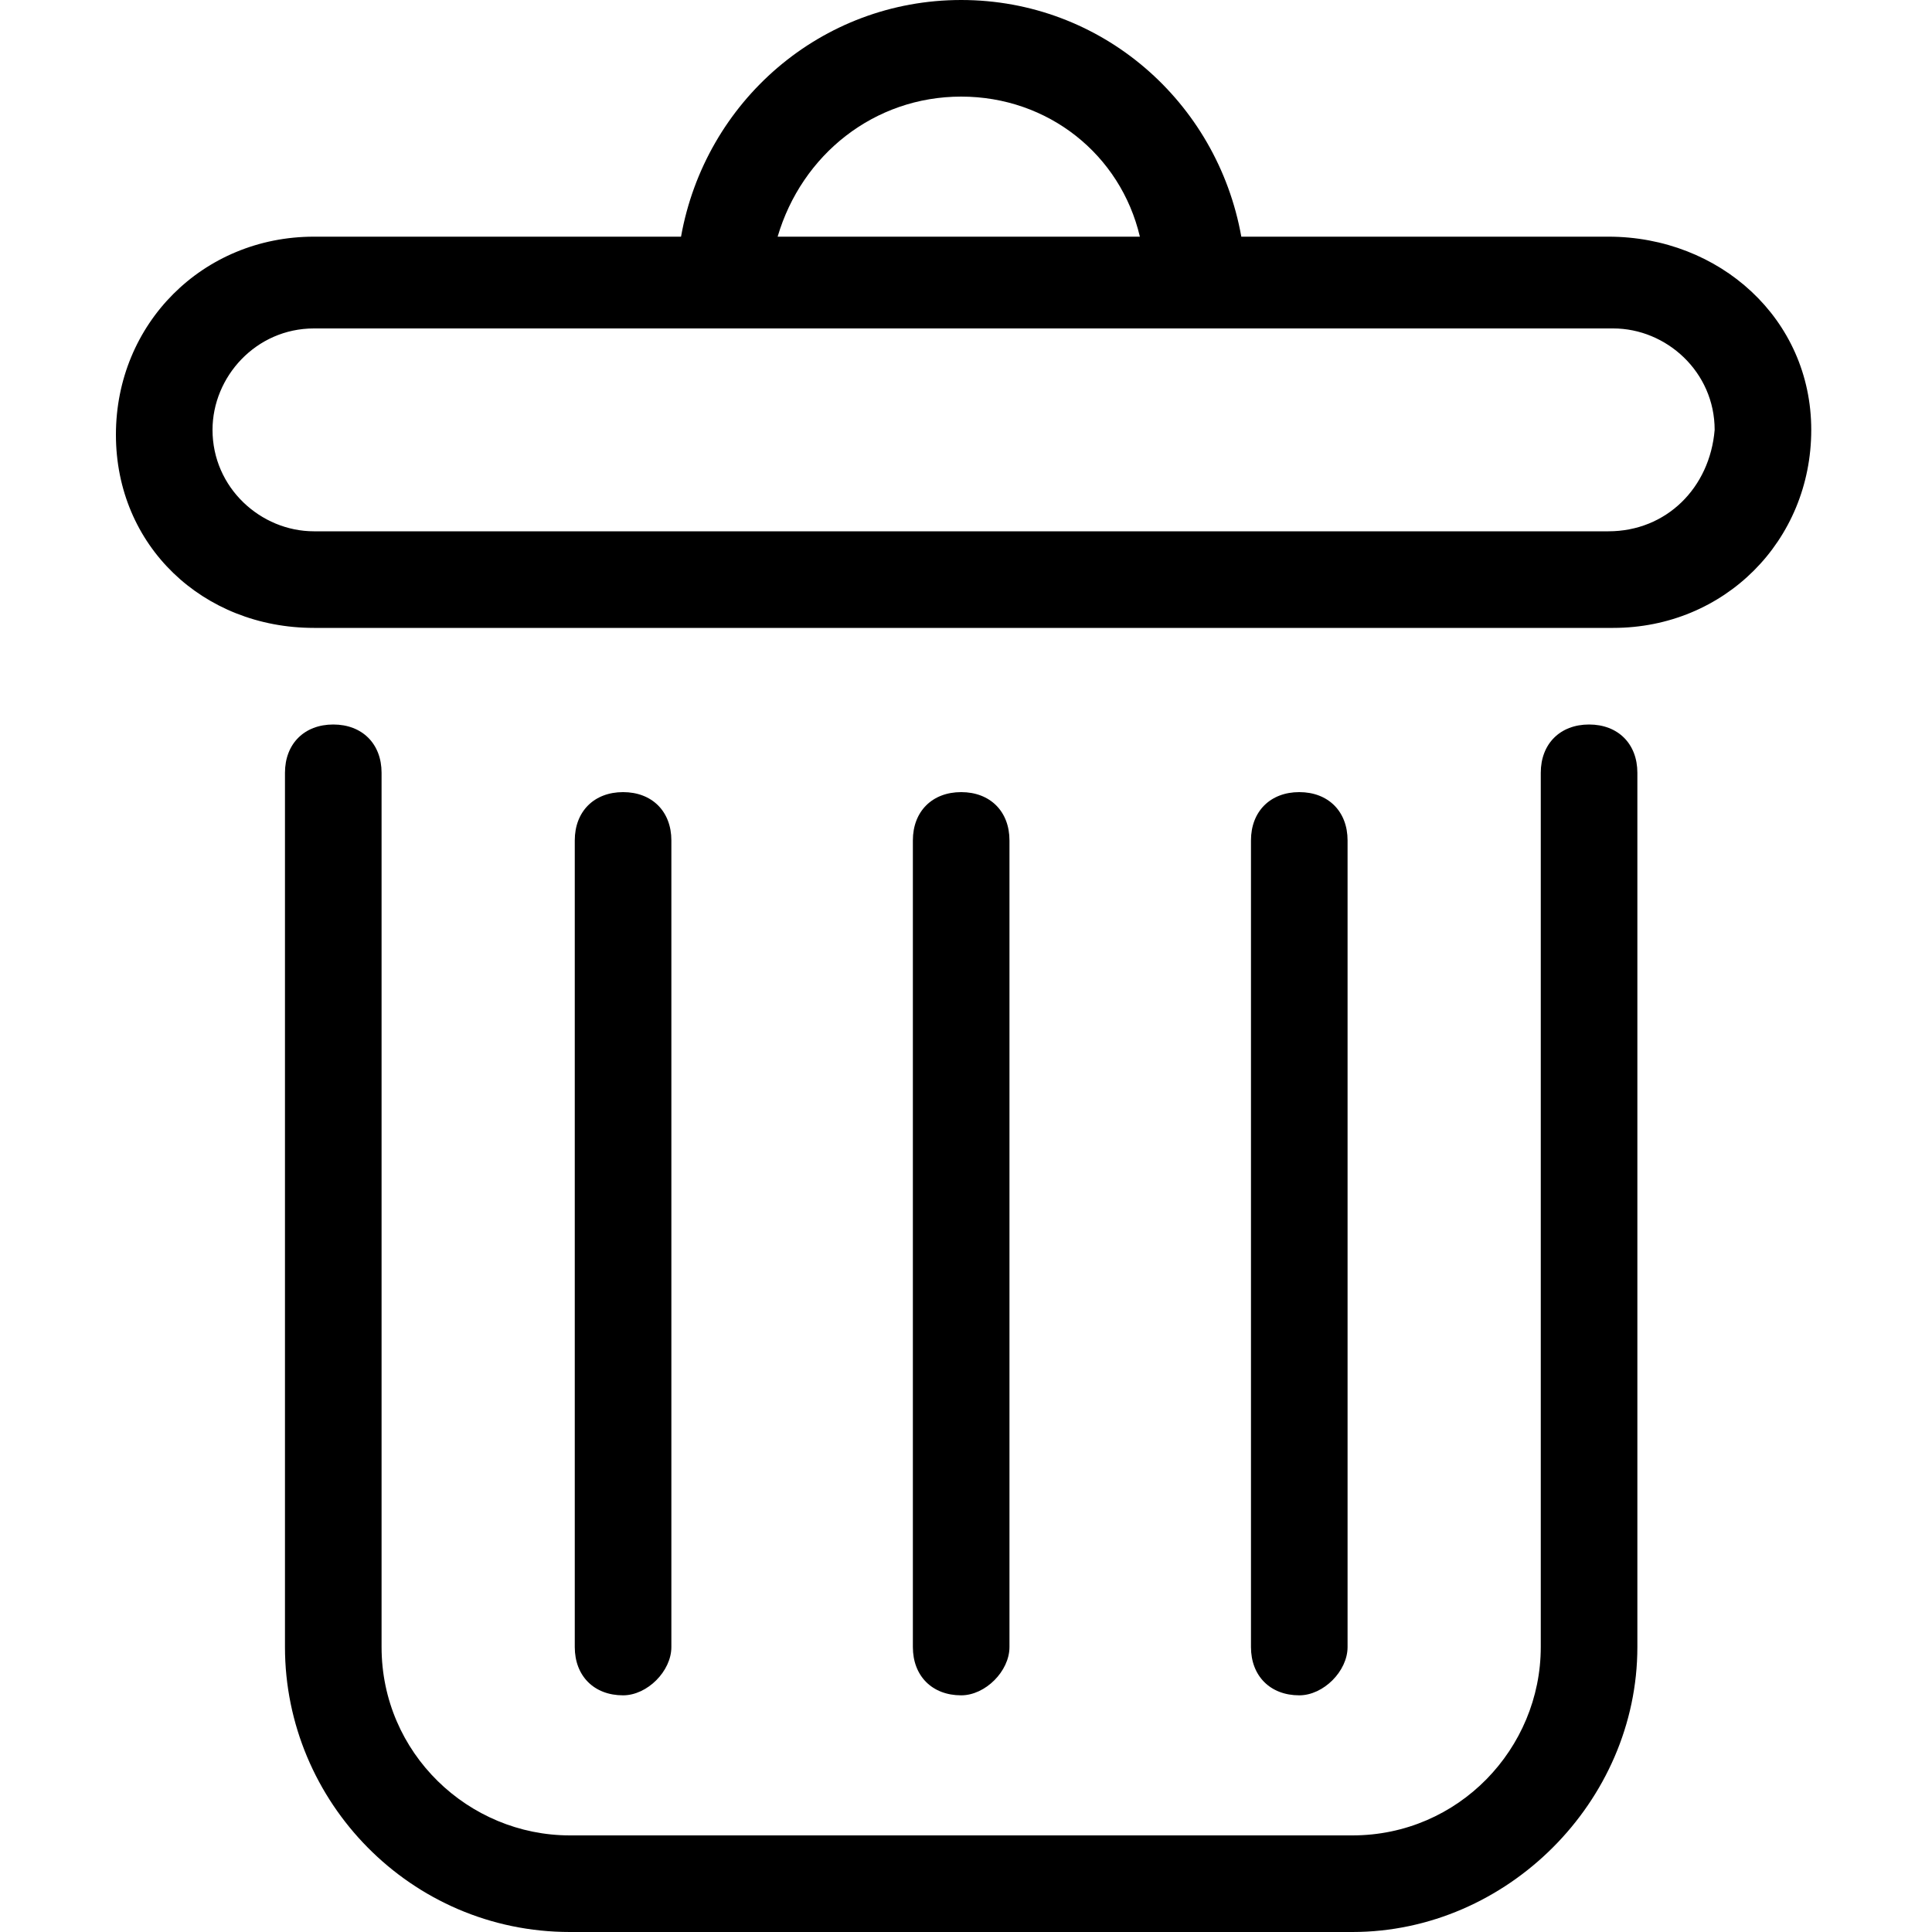
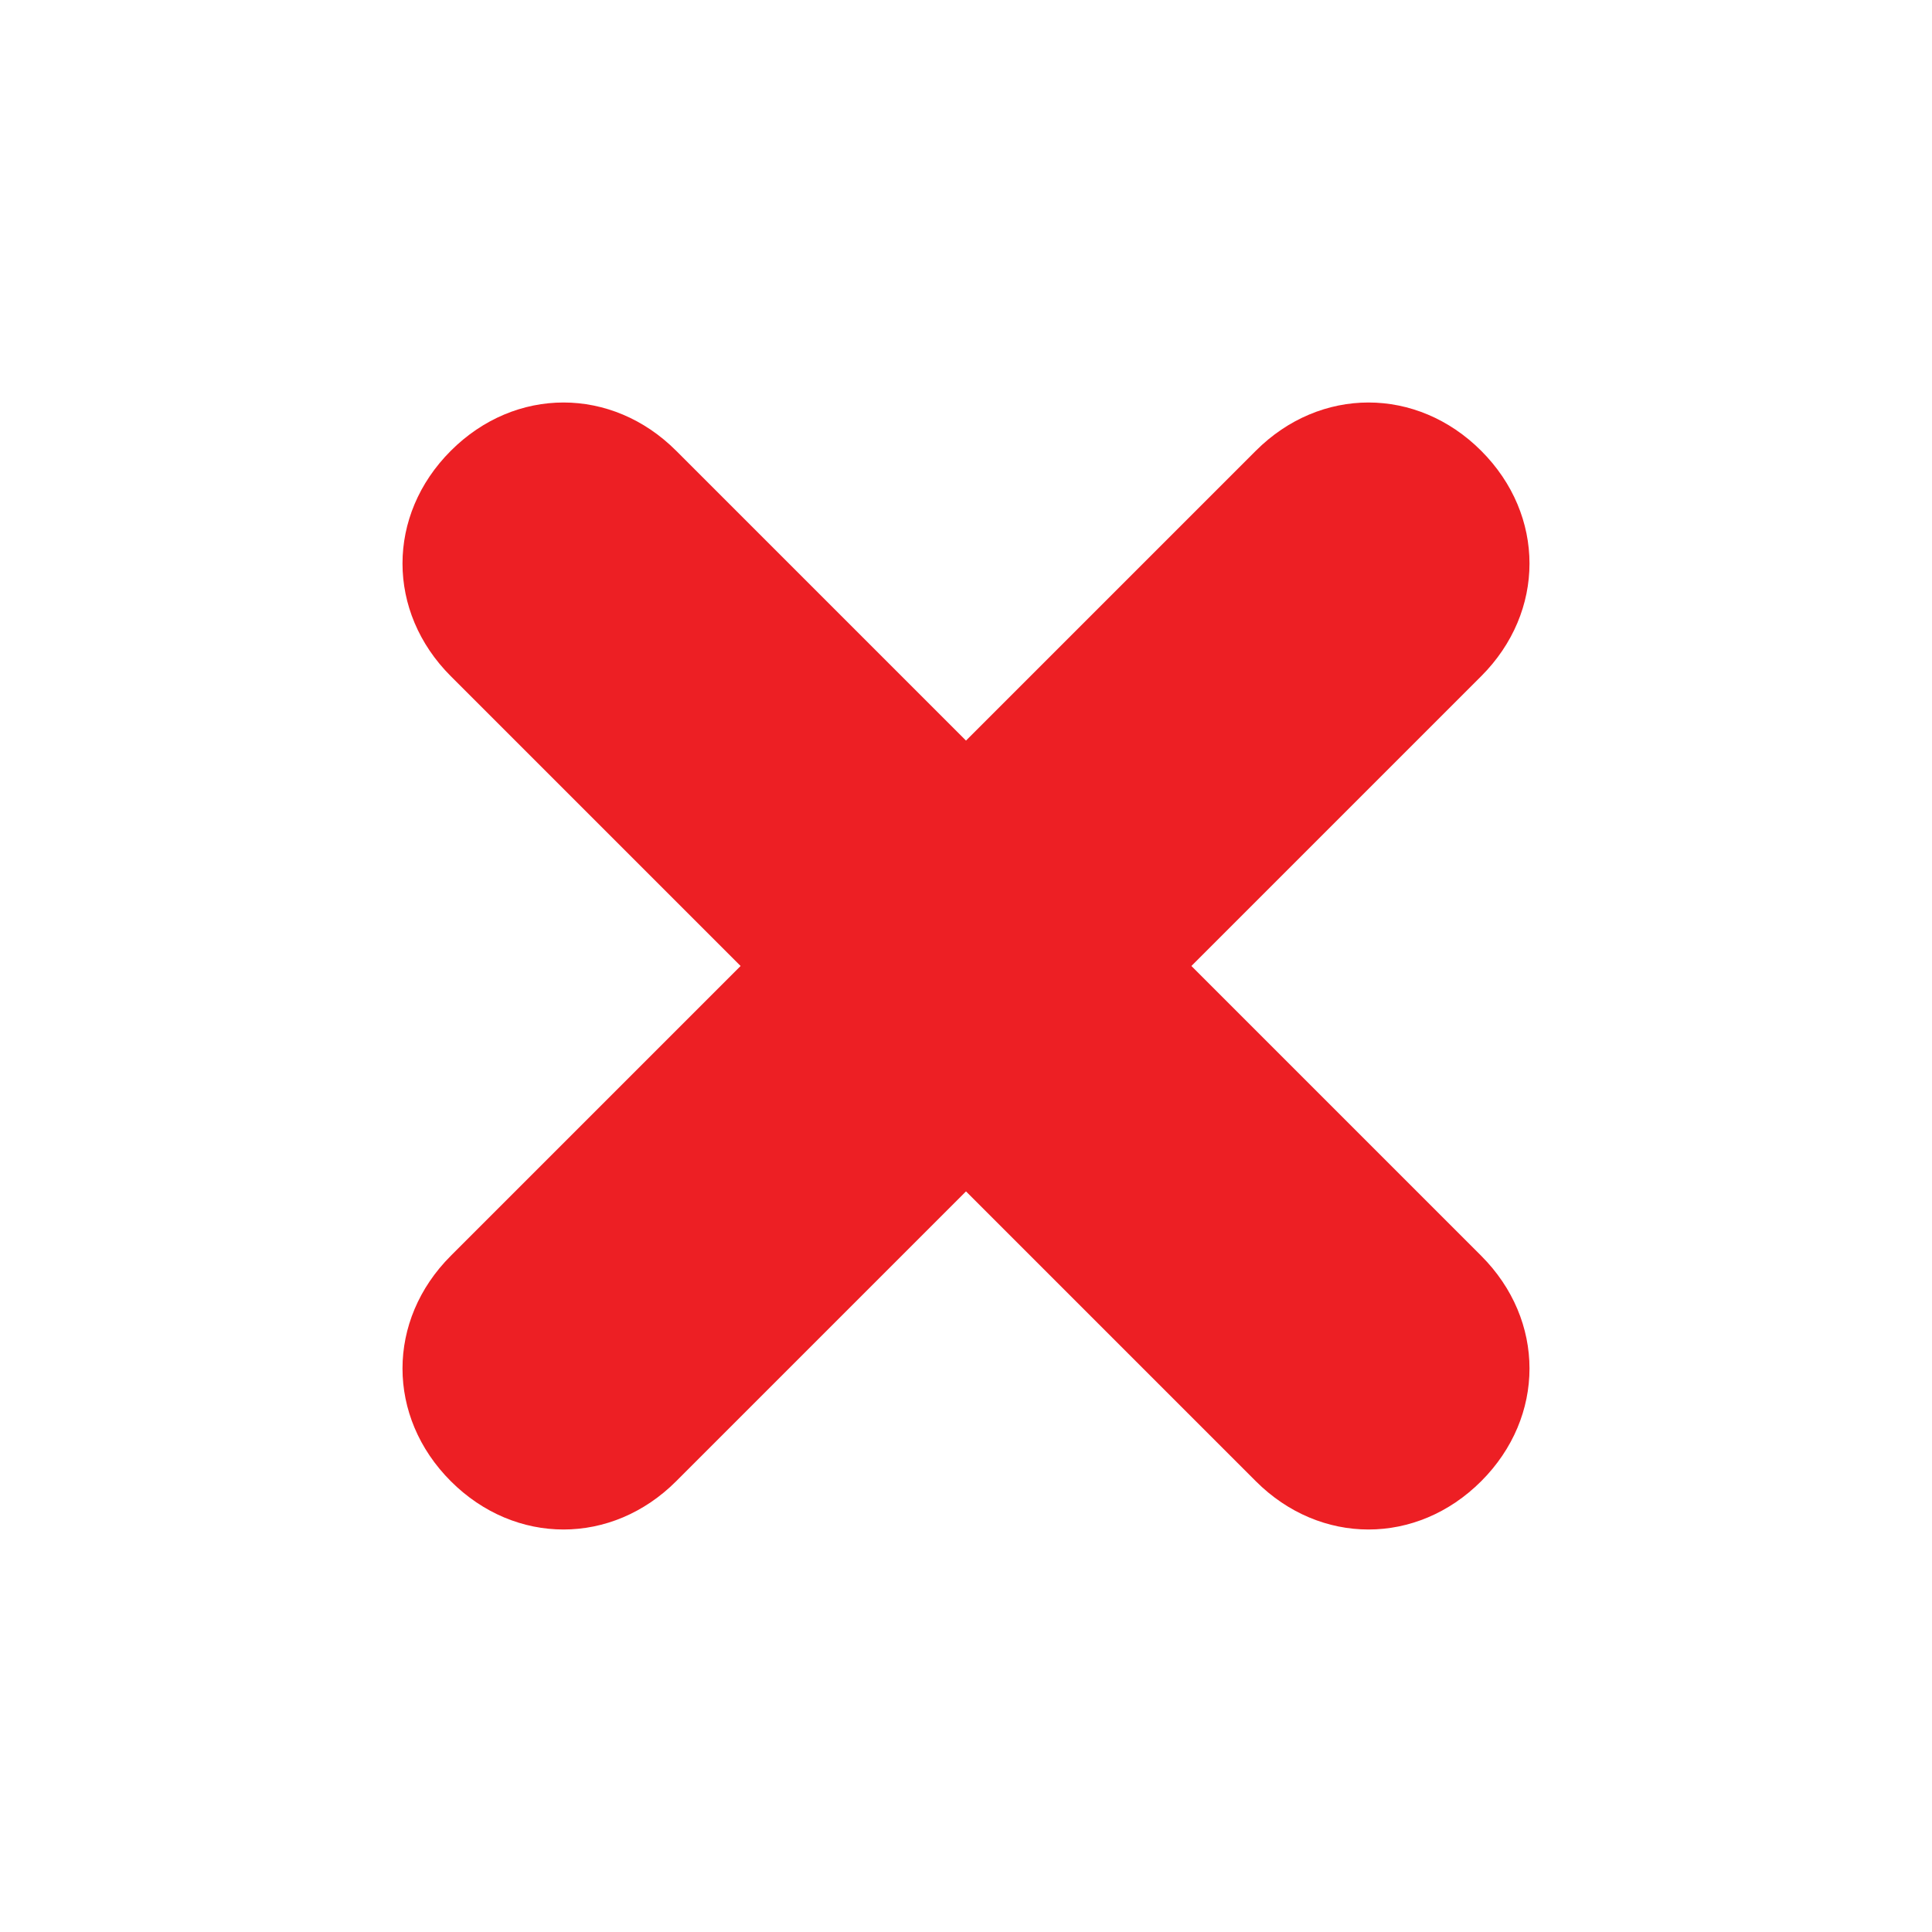
- <svg xmlns="http://www.w3.org/2000/svg" enable-background="new 0 0 40 40" id="Слой_1" version="1.1" viewBox="0 0 40 40" xml:space="preserve">
+ <svg xmlns="http://www.w3.org/2000/svg" style="enable-background:new 0 0 24 24;" fill="#ED1F24" version="1.1" viewBox="0 0 24 24" xml:space="preserve">
+   <g />
  <g>
-     <path d="M28,40H11.8c-3.3,0-5.9-2.7-5.9-5.9V16c0-0.6,0.4-1,1-1s1,0.4,1,1v18.1c0,2.2,1.8,3.9,3.9,3.9H28c2.2,0,3.9-1.8,3.9-3.9V16   c0-0.6,0.4-1,1-1s1,0.4,1,1v18.1C33.9,37.3,31.2,40,28,40z" />
-   </g>
-   <g>
-     <path d="M33.3,4.9h-7.6C25.2,2.1,22.8,0,19.9,0s-5.3,2.1-5.8,4.9H6.5c-2.3,0-4.1,1.8-4.1,4.1S4.2,13,6.5,13h26.9   c2.3,0,4.1-1.8,4.1-4.1S35.6,4.9,33.3,4.9z M19.9,2c1.8,0,3.3,1.2,3.7,2.9h-7.5C16.6,3.2,18.1,2,19.9,2z M33.3,11H6.5   c-1.1,0-2.1-0.9-2.1-2.1c0-1.1,0.9-2.1,2.1-2.1h26.9c1.1,0,2.1,0.9,2.1,2.1C35.4,10.1,34.5,11,33.3,11z" />
-   </g>
-   <g>
-     <path d="M12.9,35.1c-0.6,0-1-0.4-1-1V17.4c0-0.6,0.4-1,1-1s1,0.4,1,1v16.7C13.9,34.6,13.4,35.1,12.9,35.1z" />
-   </g>
-   <g>
-     <path d="M26.9,35.1c-0.6,0-1-0.4-1-1V17.4c0-0.6,0.4-1,1-1s1,0.4,1,1v16.7C27.9,34.6,27.4,35.1,26.9,35.1z" />
-   </g>
-   <g>
-     <path d="M19.9,35.1c-0.6,0-1-0.4-1-1V17.4c0-0.6,0.4-1,1-1s1,0.4,1,1v16.7C20.9,34.6,20.4,35.1,19.9,35.1z" />
+     <path d="M14.8,12l3.6-3.6c0.8-0.8,0.8-2,0-2.8c-0.8-0.8-2-0.8-2.8,0L12,9.2L8.4,5.6c-0.8-0.8-2-0.8-2.8,0   c-0.8,0.8-0.8,2,0,2.8L9.2,12l-3.6,3.6c-0.8,0.8-0.8,2,0,2.8C6,18.8,6.5,19,7,19s1-0.2,1.4-0.6l3.6-3.6l3.6,3.6   C16,18.8,16.5,19,17,19s1-0.2,1.4-0.6c0.8-0.8,0.8-2,0-2.8L14.8,12z" />
  </g>
</svg>
